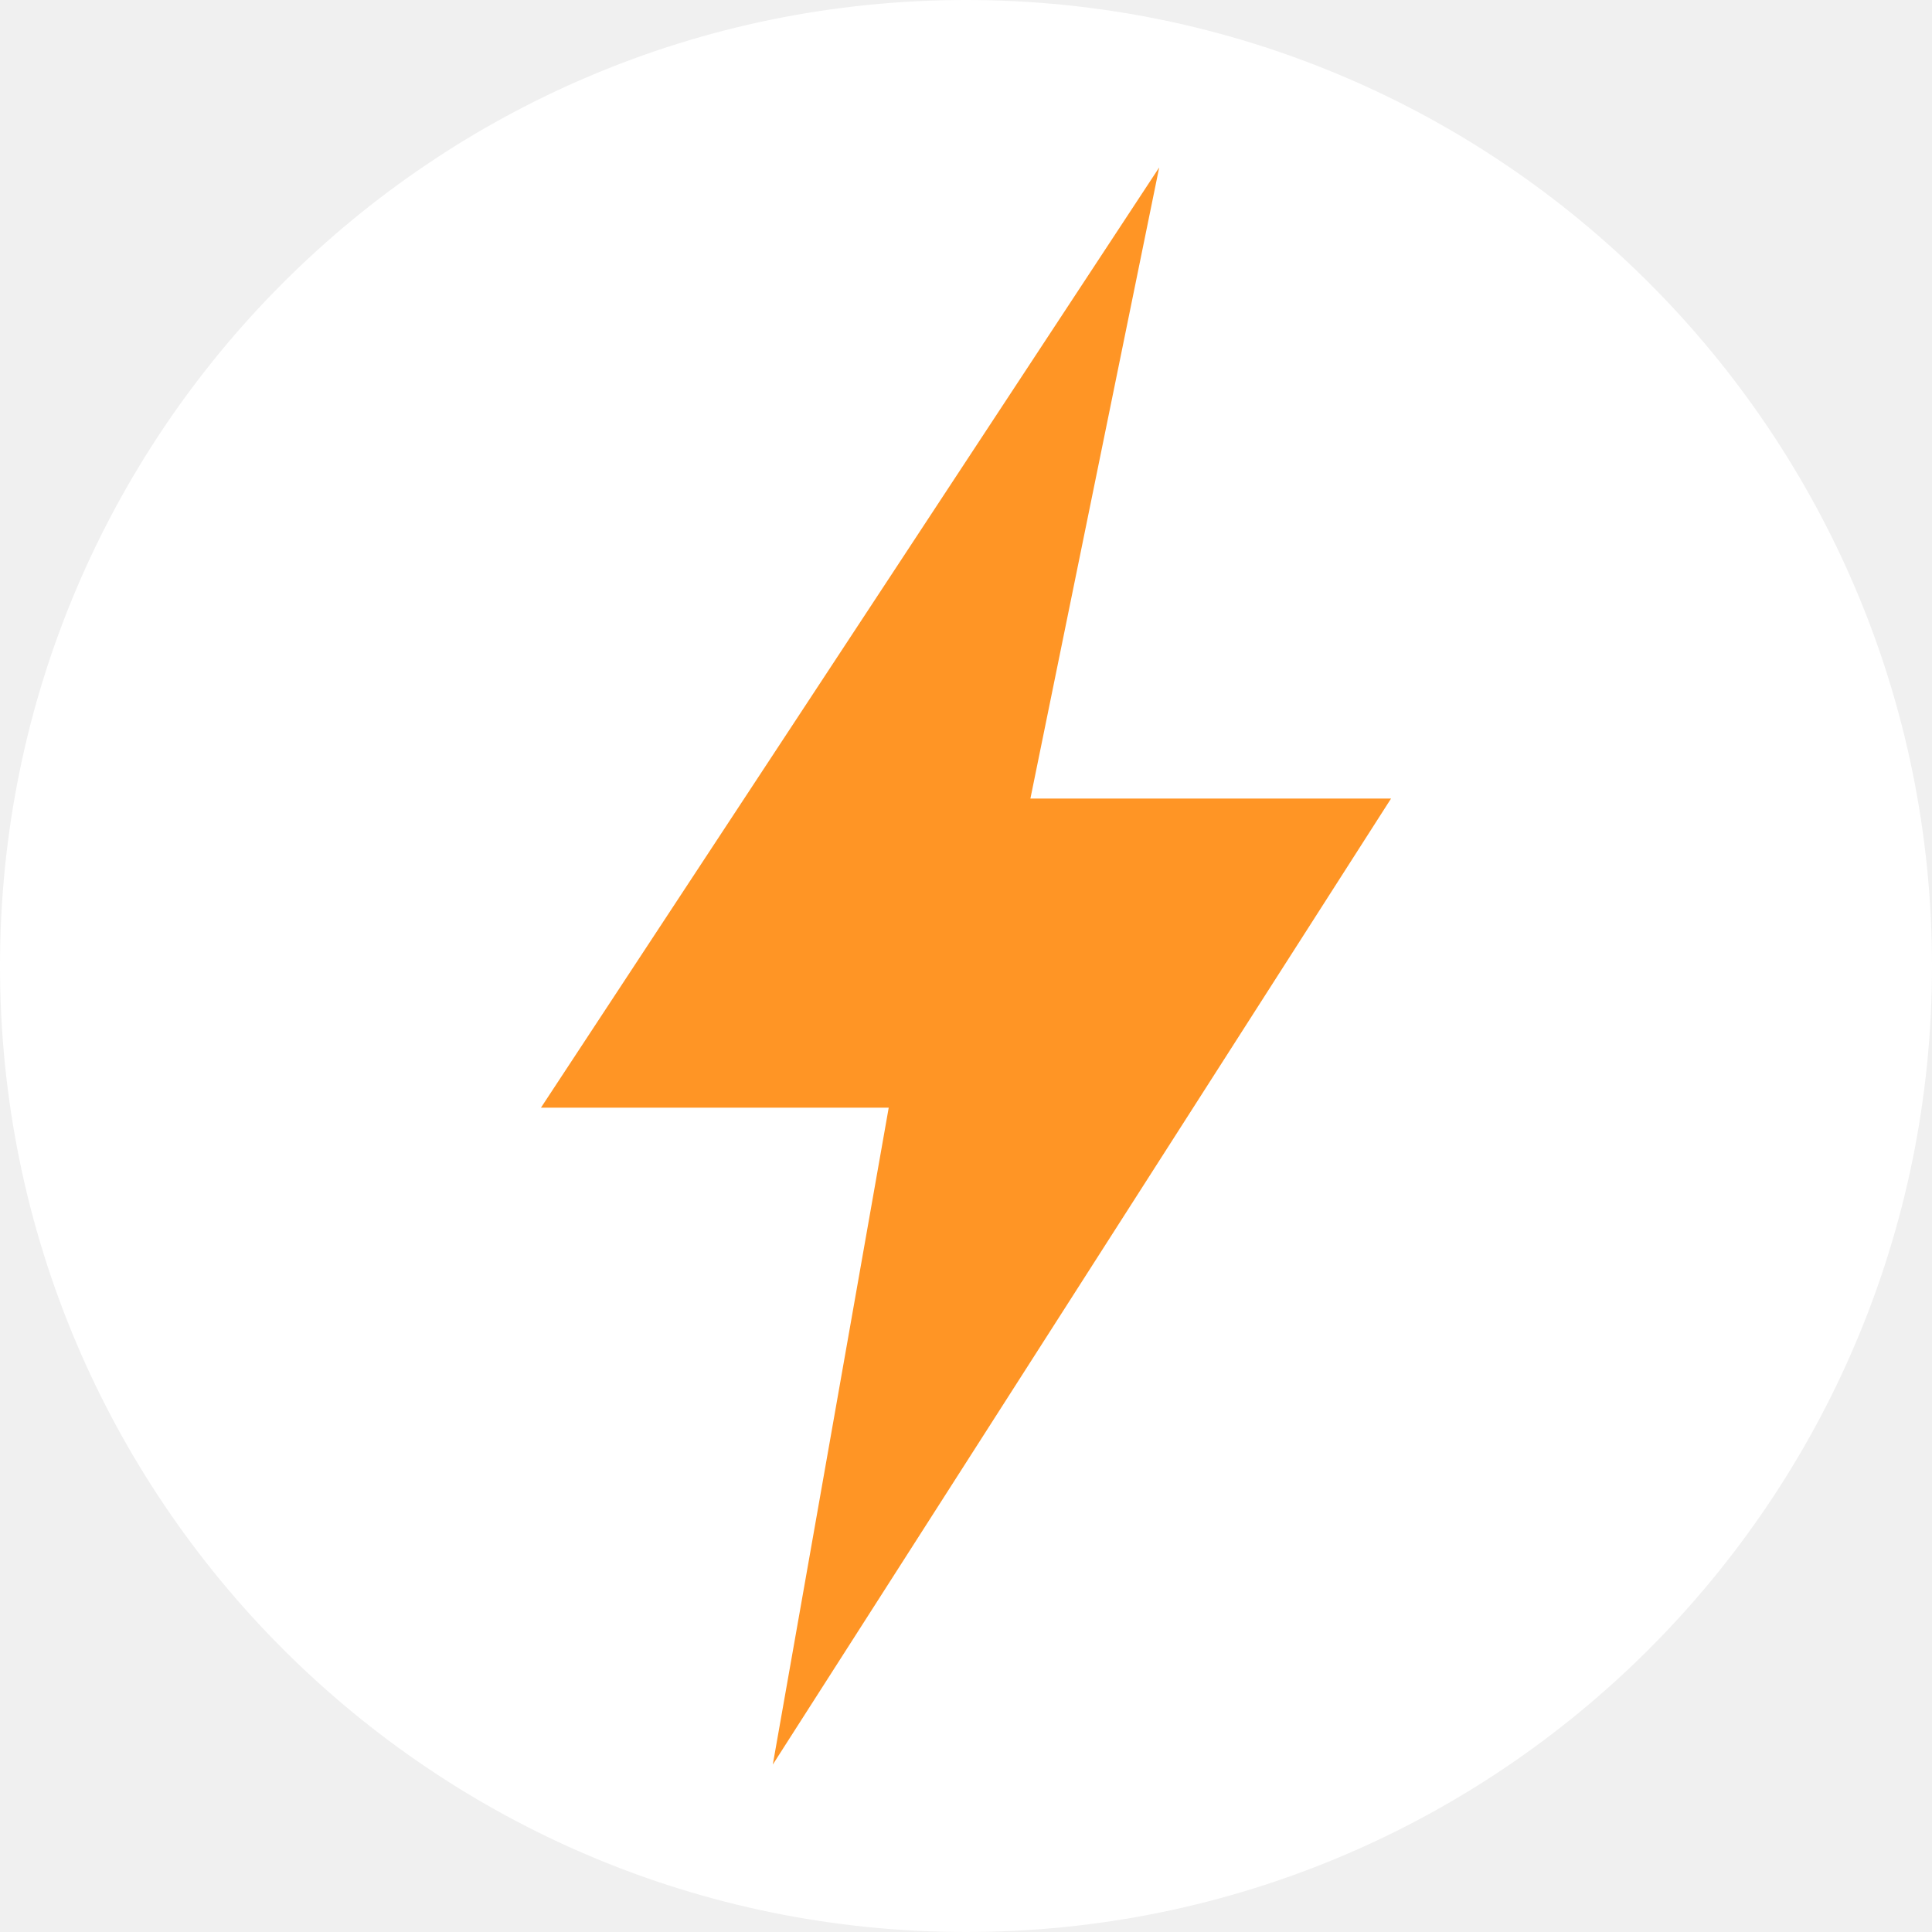
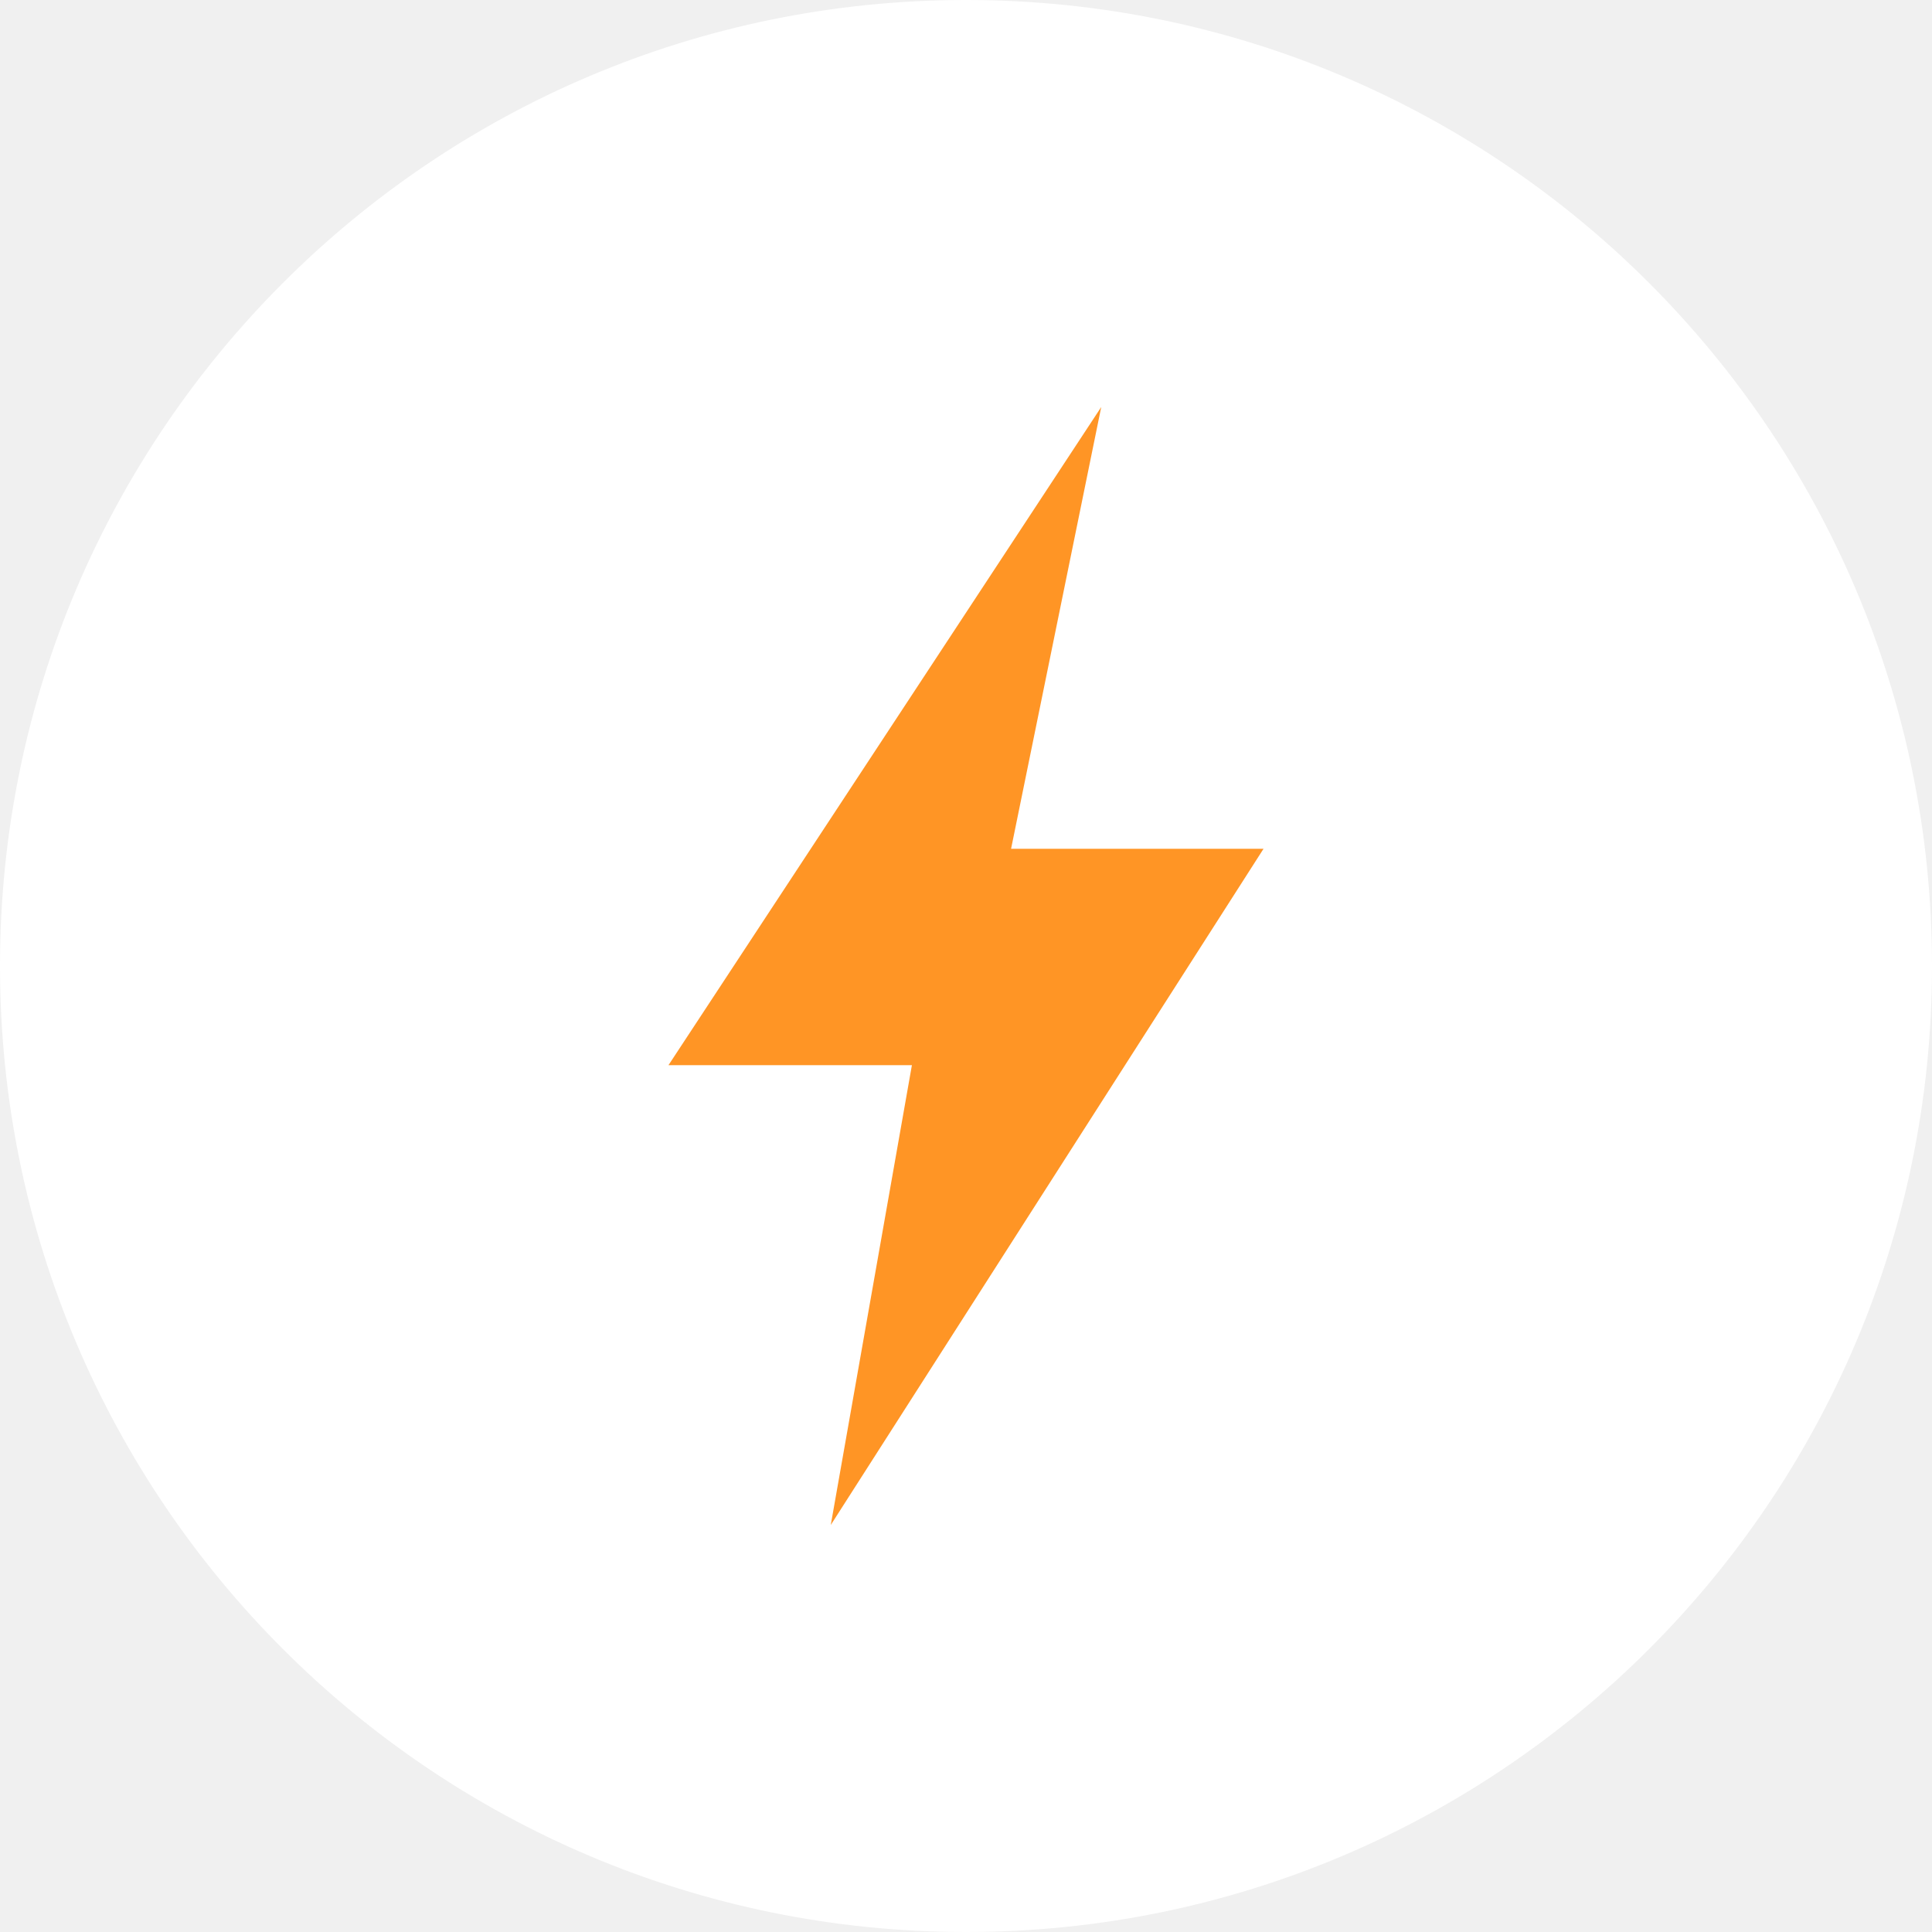
<svg xmlns="http://www.w3.org/2000/svg" width="300" height="300" viewBox="0 0 300 300" fill="none">
  <rect width="300" height="300" rx="150" fill="white" />
-   <path d="M180 26L84 172h54l-18 102 96-150h-56l20-98Z" fill="#FF9525" />
+   <g transform="translate(150 150) scale(0.7) translate(-150 -150)">
+     <path d="M180 26L84 172h54l-18 102 96-150h-56l20-98Z" fill="#FF9525" />
+   </g>
</svg>
